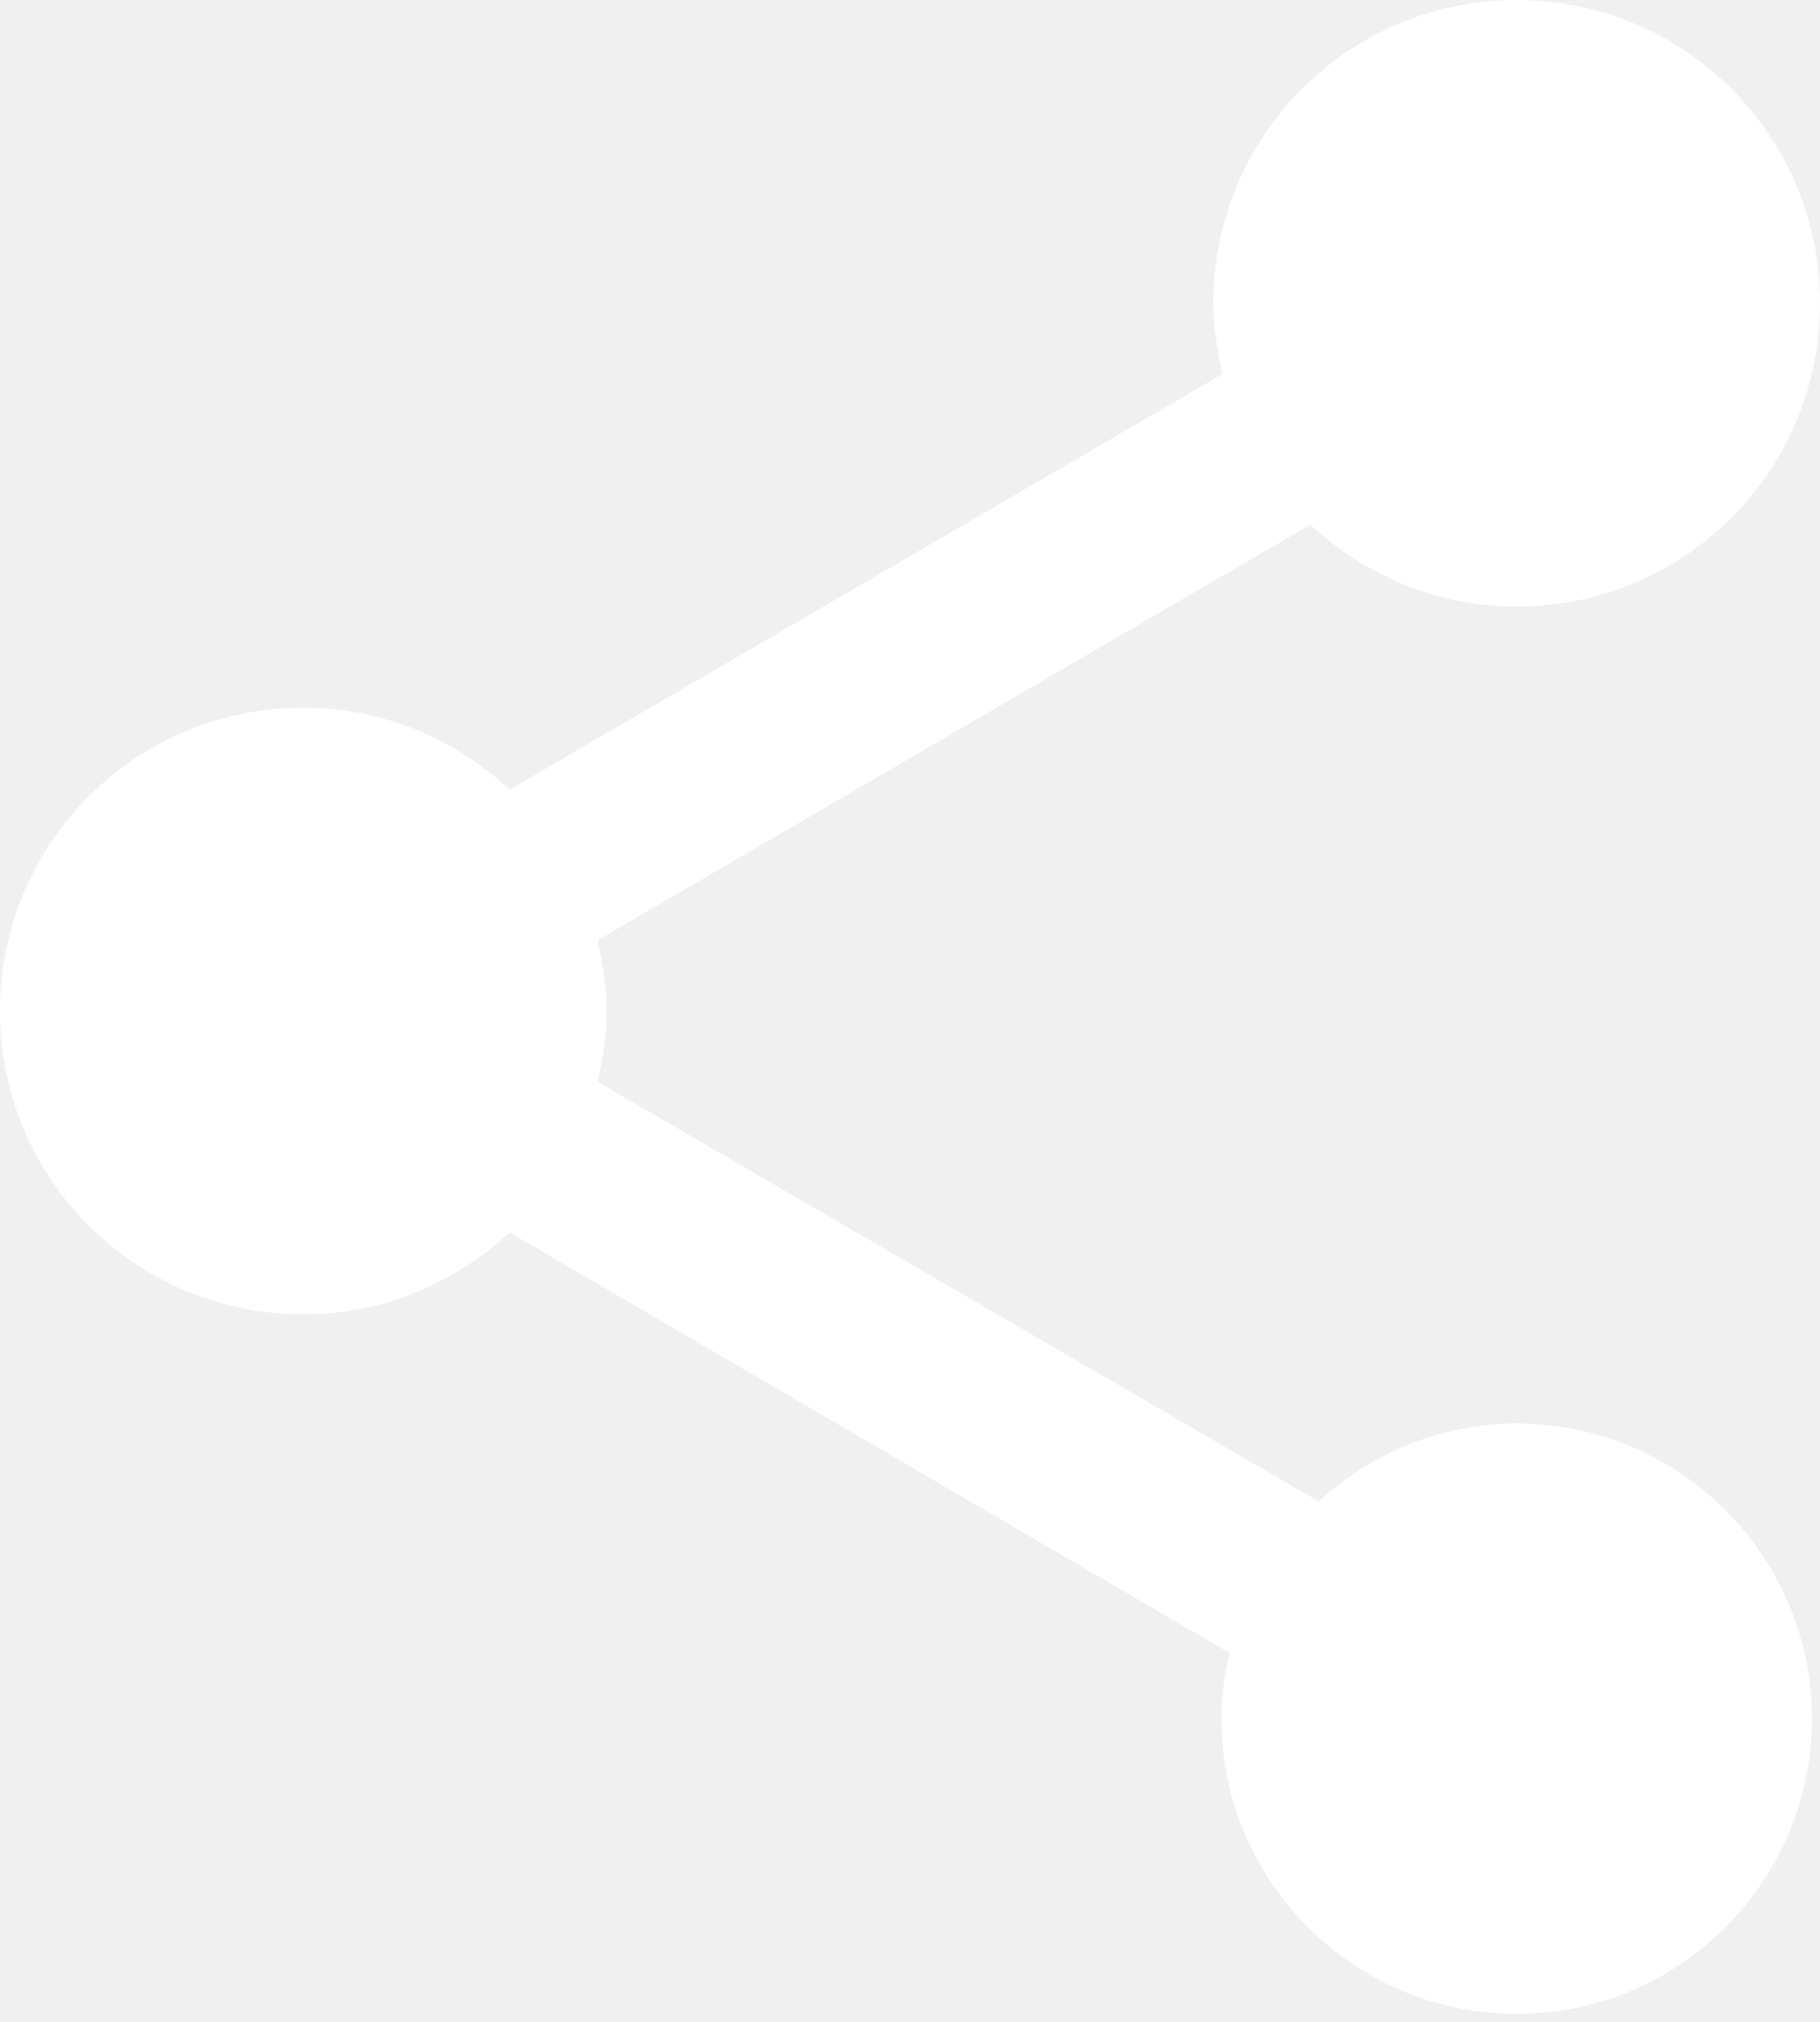
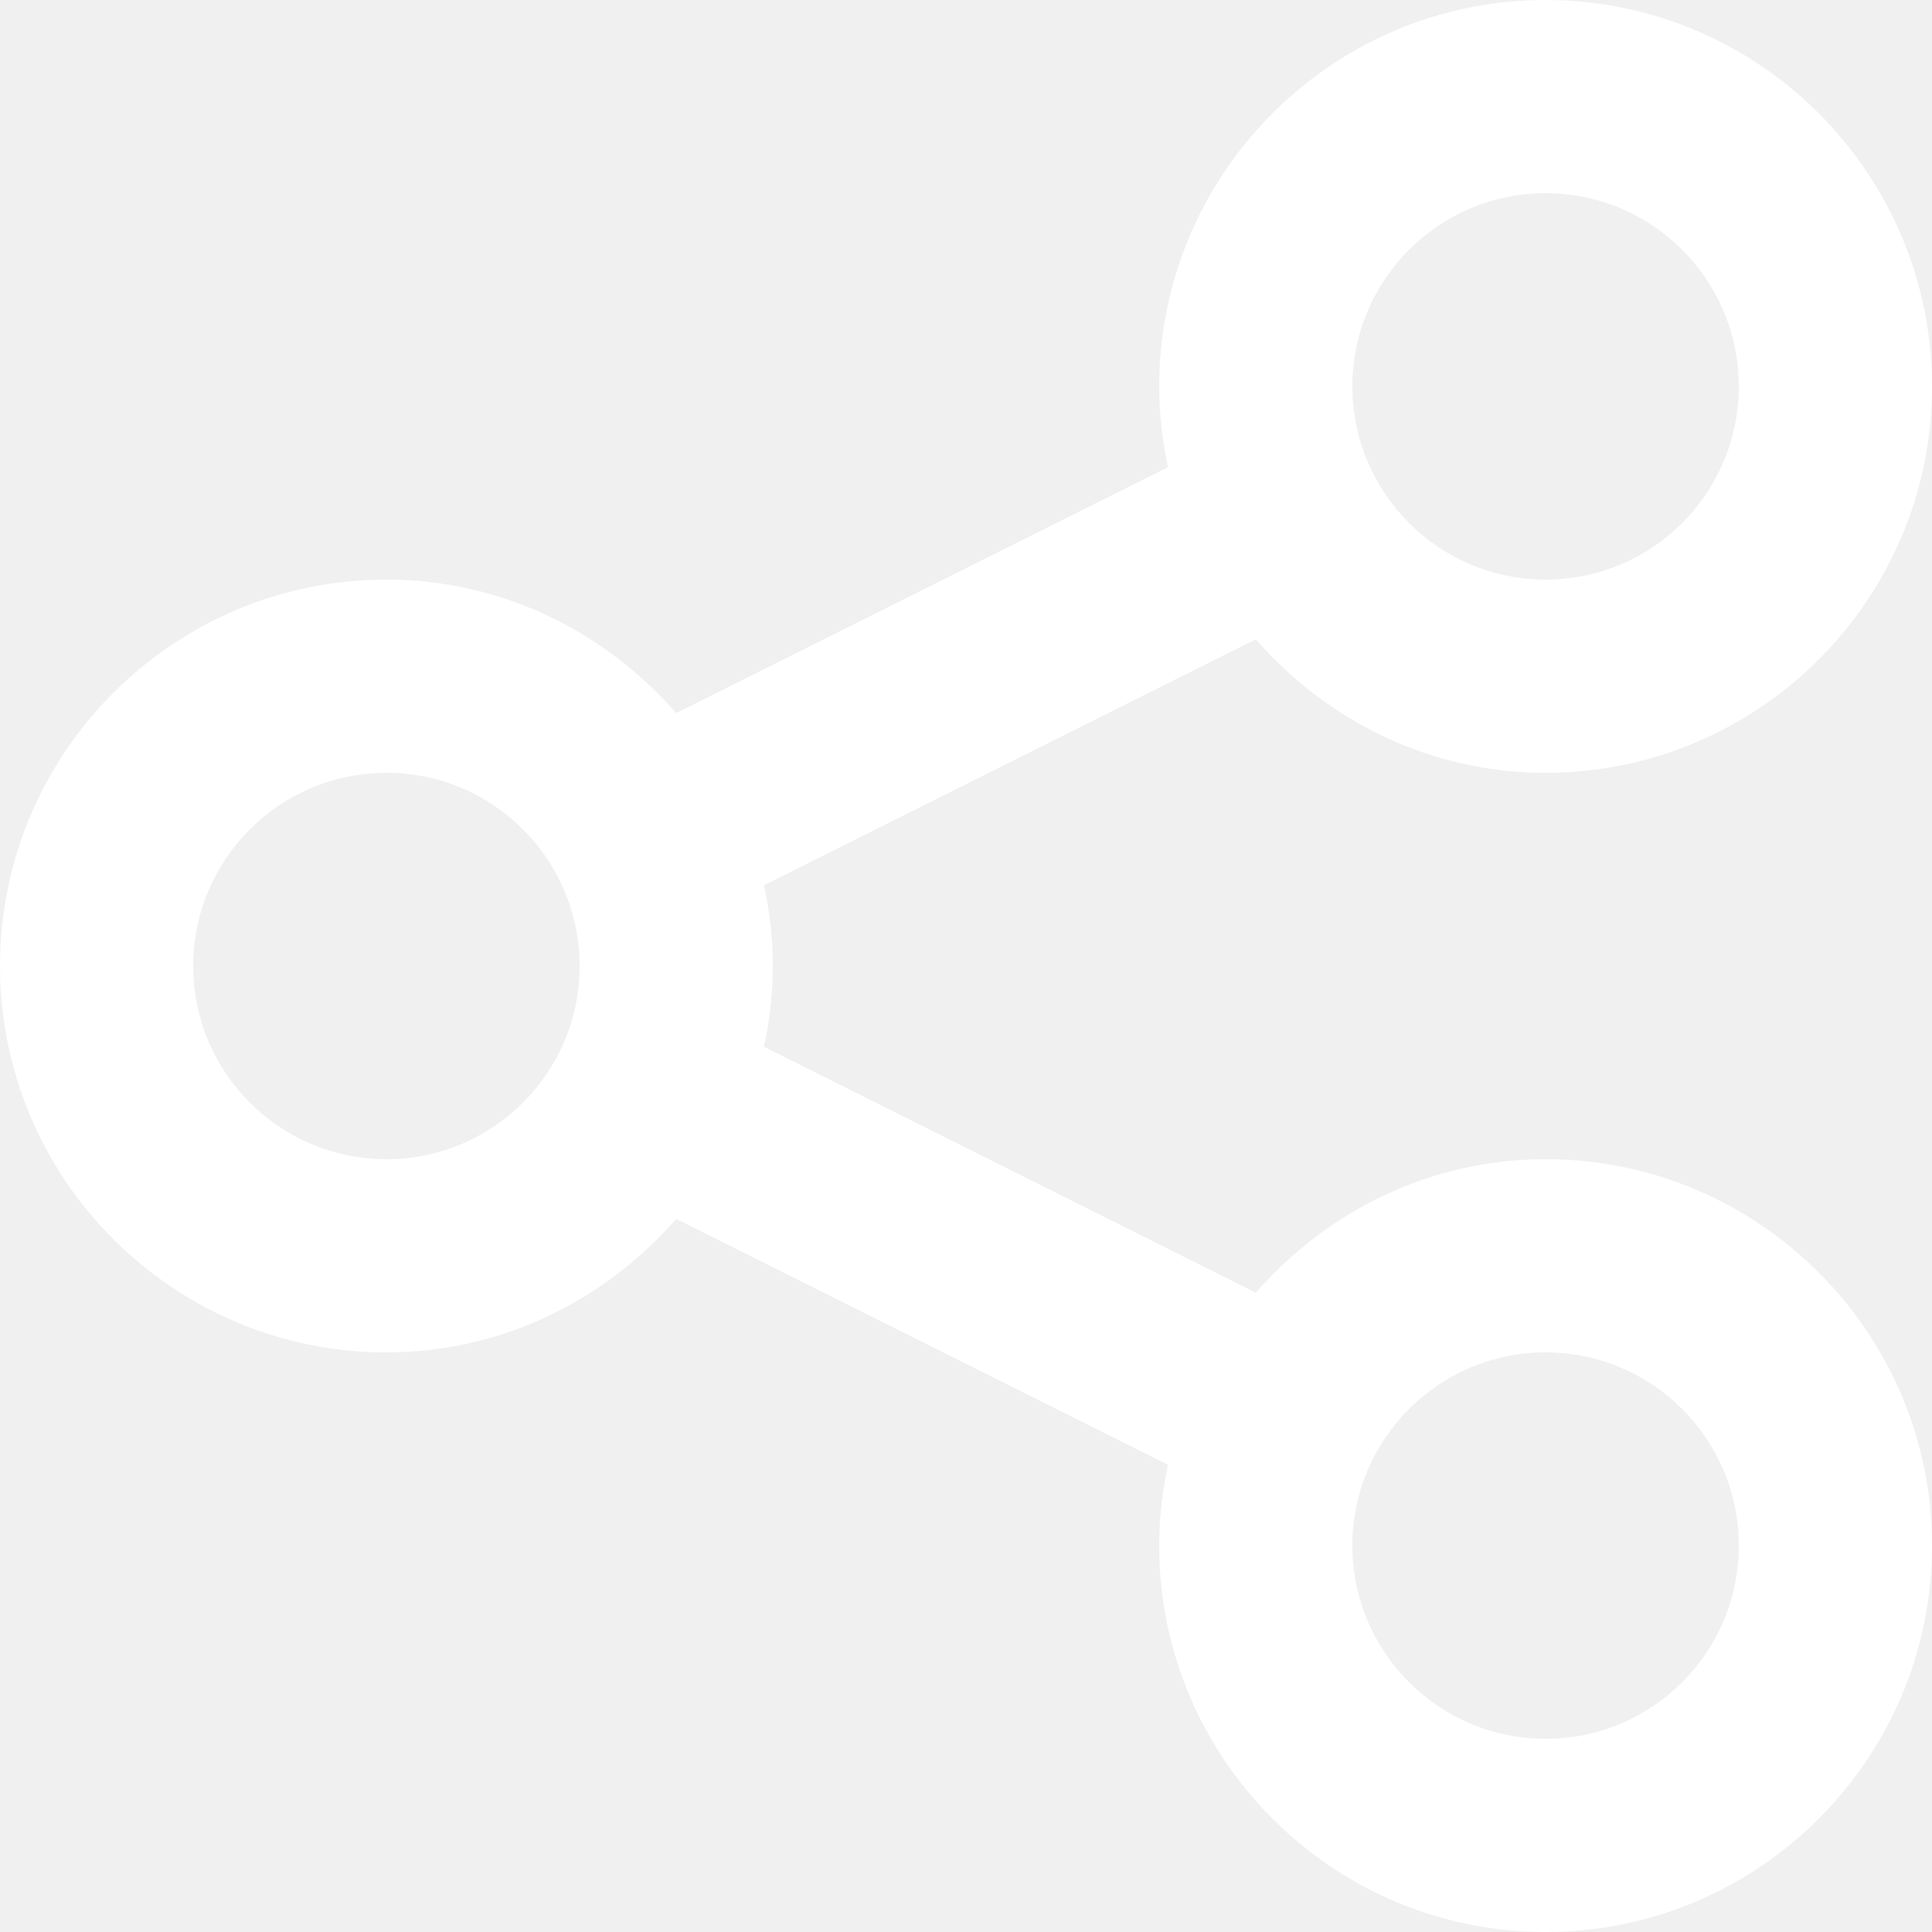
- <svg xmlns="http://www.w3.org/2000/svg" xmlns:xlink="http://www.w3.org/1999/xlink" width="18" height="20" viewBox="0 0 18 20">
+ <svg xmlns="http://www.w3.org/2000/svg" width="20" height="20" viewBox="0 0 20 20">
  <defs>
-     <path d="M18 16.08c-.76 0-1.44.3-1.96.77L8.91 12.7c.05-.23.09-.46.09-.7 0-.24-.04-.47-.09-.7l7.05-4.11c.54.5 1.25.81 2.04.81 1.66 0 3-1.34 3-3s-1.34-3-3-3-3 1.34-3 3c0 .24.04.47.09.7L8.04 9.81C7.5 9.31 6.79 9 6 9c-1.66 0-3 1.34-3 3s1.34 3 3 3c.79 0 1.5-.31 2.04-.81l7.12 4.16c-.05.21-.08.43-.08.65 0 1.61 1.31 2.92 2.92 2.92 1.61 0 2.92-1.31 2.92-2.92 0-1.61-1.31-2.92-2.92-2.92z" id="a" />
+     <filter id="a">
+       <feColorMatrix in="SourceGraphic" values="0 0 0 0 1 0 0 0 0 1 0 0 0 0 1 0 0 0 1 0" />
+     </filter>
  </defs>
-   <g transform="translate(-19 -18)" fill="none" fill-rule="evenodd">
-     <rect fill="none" width="56" height="56" rx="4" />
-     <use fill="#FFF" xlink:href="#a" transform="translate(16 16)" />
+   <g transform="translate(-2 -2)" filter="url(#a)" fill="none" fill-rule="evenodd">
+     <path d="M18 20c-1.104 0-2-.896-2-2s.896-2 2-2 2 .896 2 2-.896 2-2 2M6 14c-1.104 0-2-.896-2-2s.896-2 2-2 2 .896 2 2-.896 2-2 2M18 4c1.104 0 2 .896 2 2s-.896 2-2 2-2-.896-2-2 .896-2 2-2m0 10c-1.2 0-2.266.542-3 1.382l-5.091-2.546c.058-.27.091-.549.091-.836 0-.287-.033-.566-.091-.836L15 8.618c.734.84 1.8 1.382 3 1.382 2.206 0 4-1.794 4-4s-1.794-4-4-4-4 1.794-4 4c0 .287.033.566.091.836L9 9.382C8.266 8.542 7.2 8 6 8c-2.206 0-4 1.794-4 4s1.794 4 4 4c1.2 0 2.266-.542 3-1.382l5.091 2.546c-.058.27-.091.549-.091.836 0 2.206 1.794 4 4 4s4-1.794 4-4-1.794-4-4-4" fill="#757575" />
  </g>
</svg>
